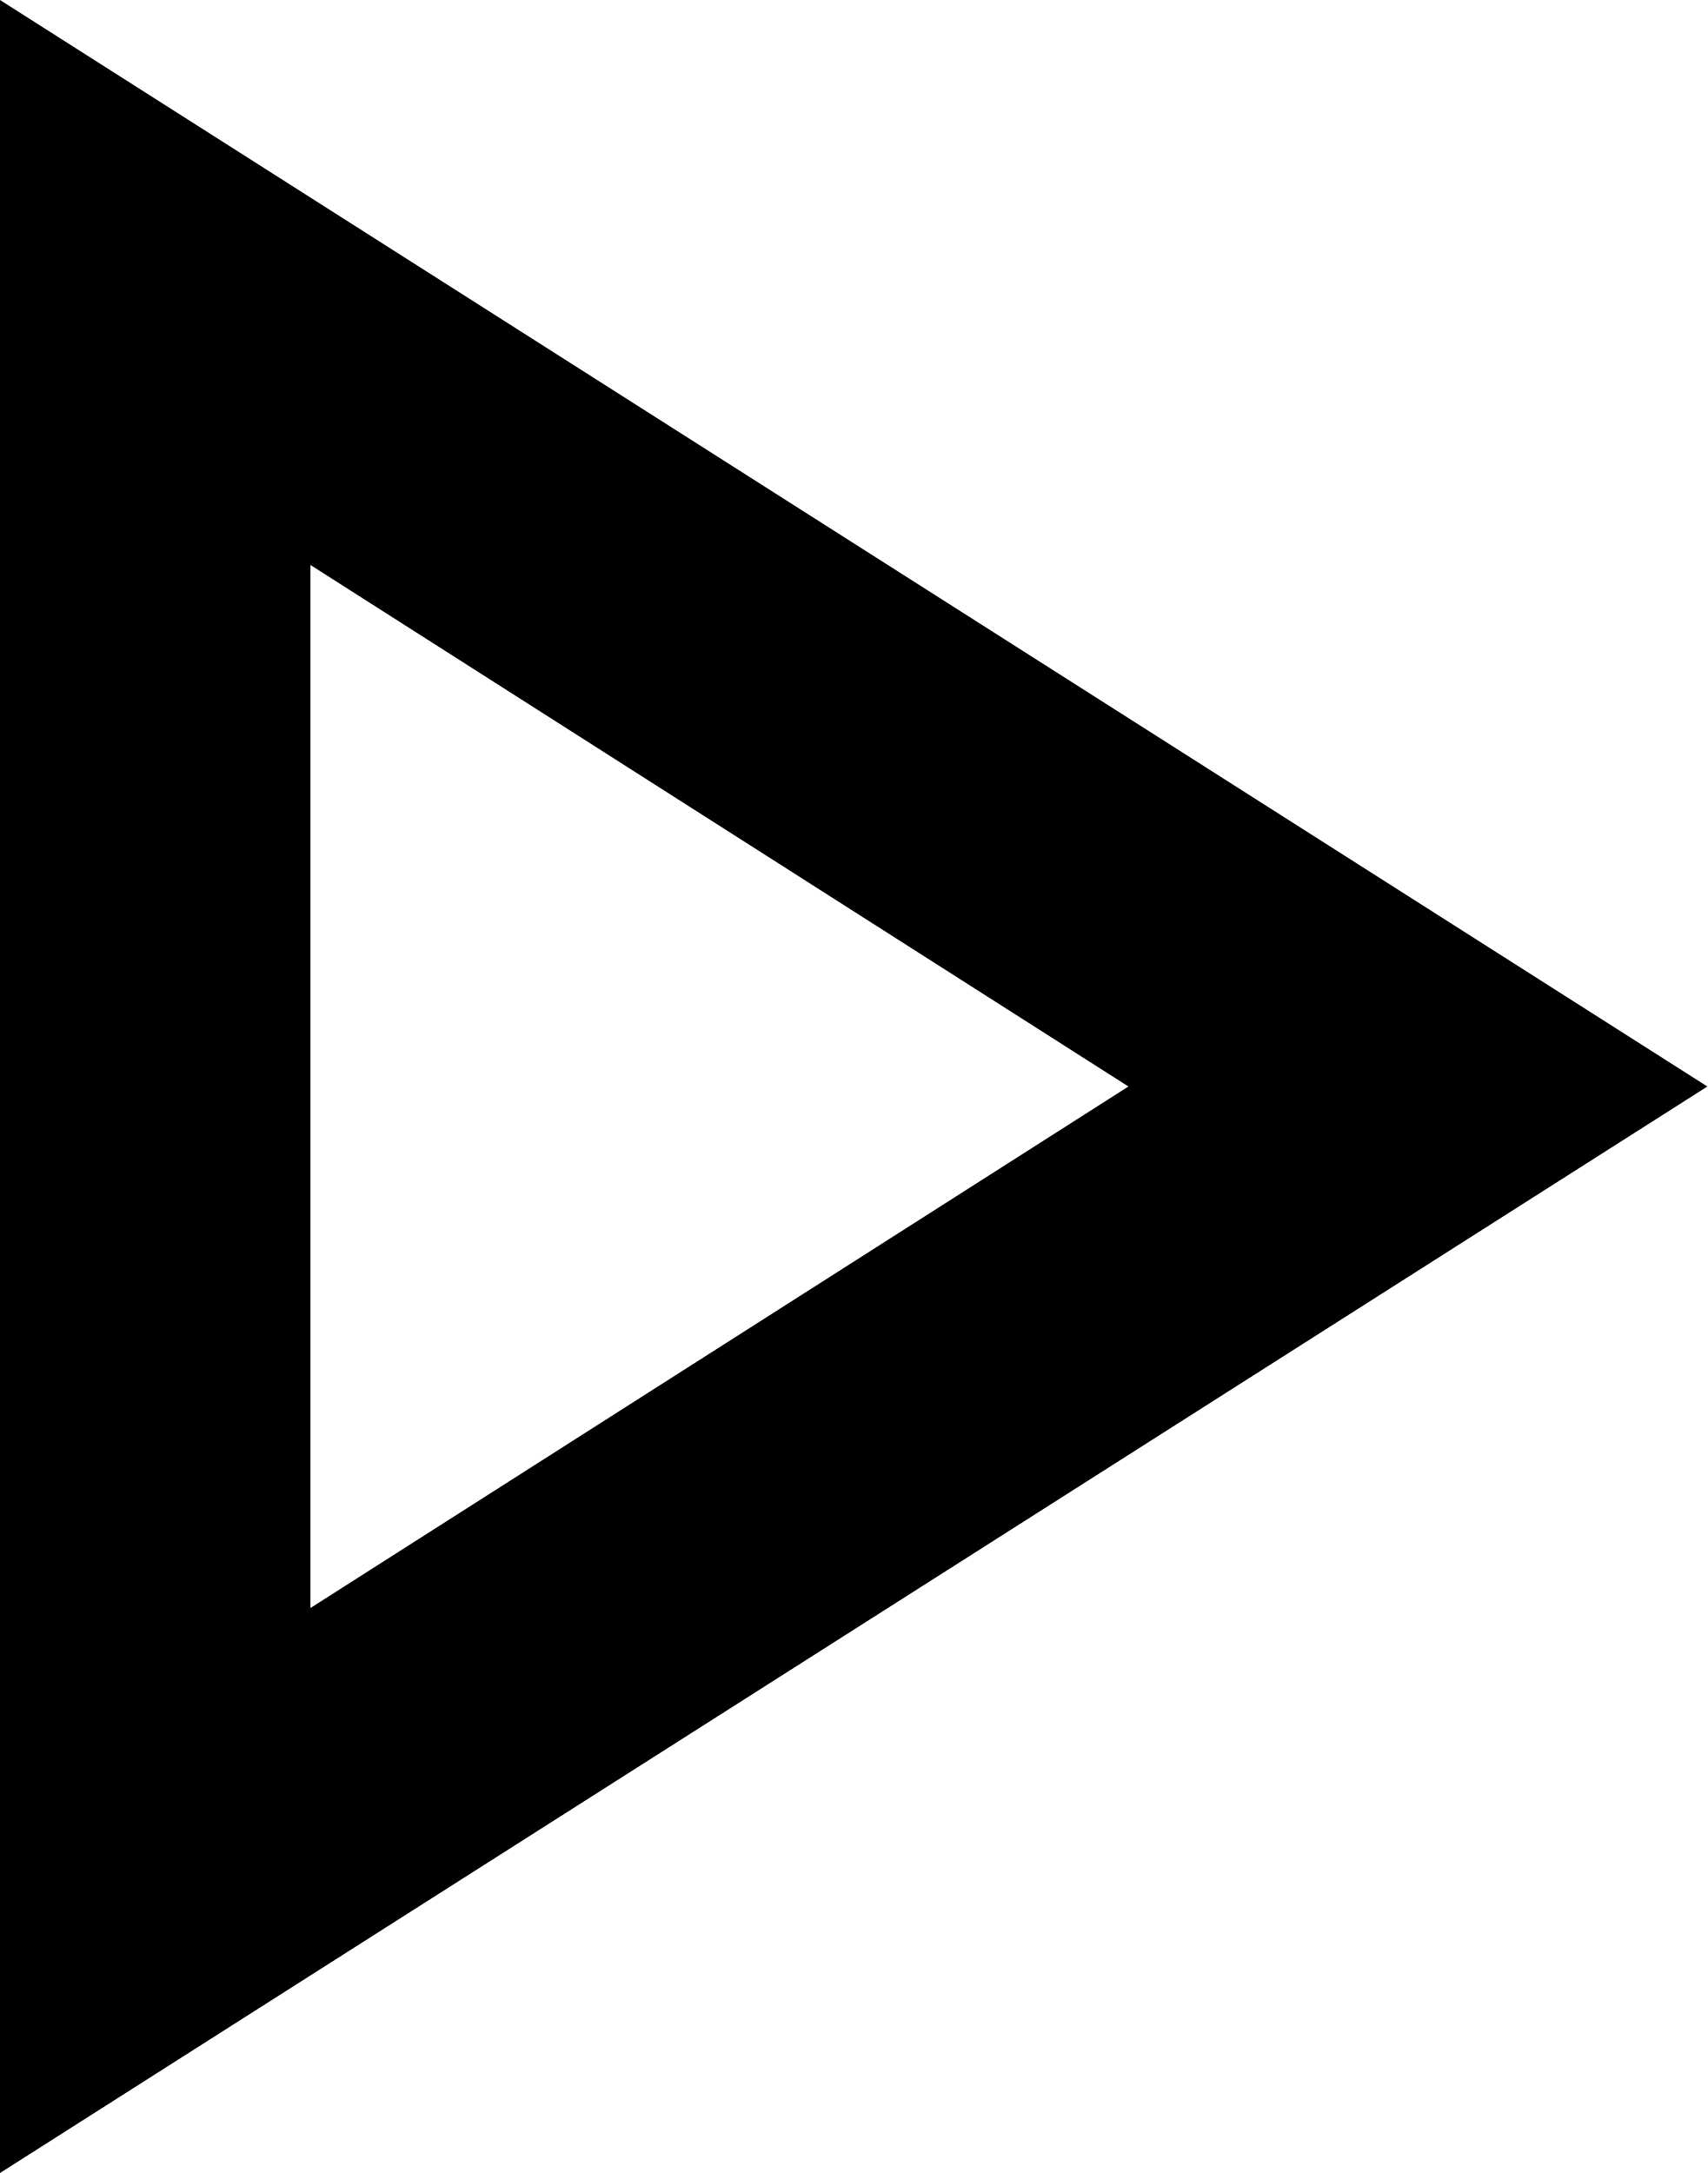
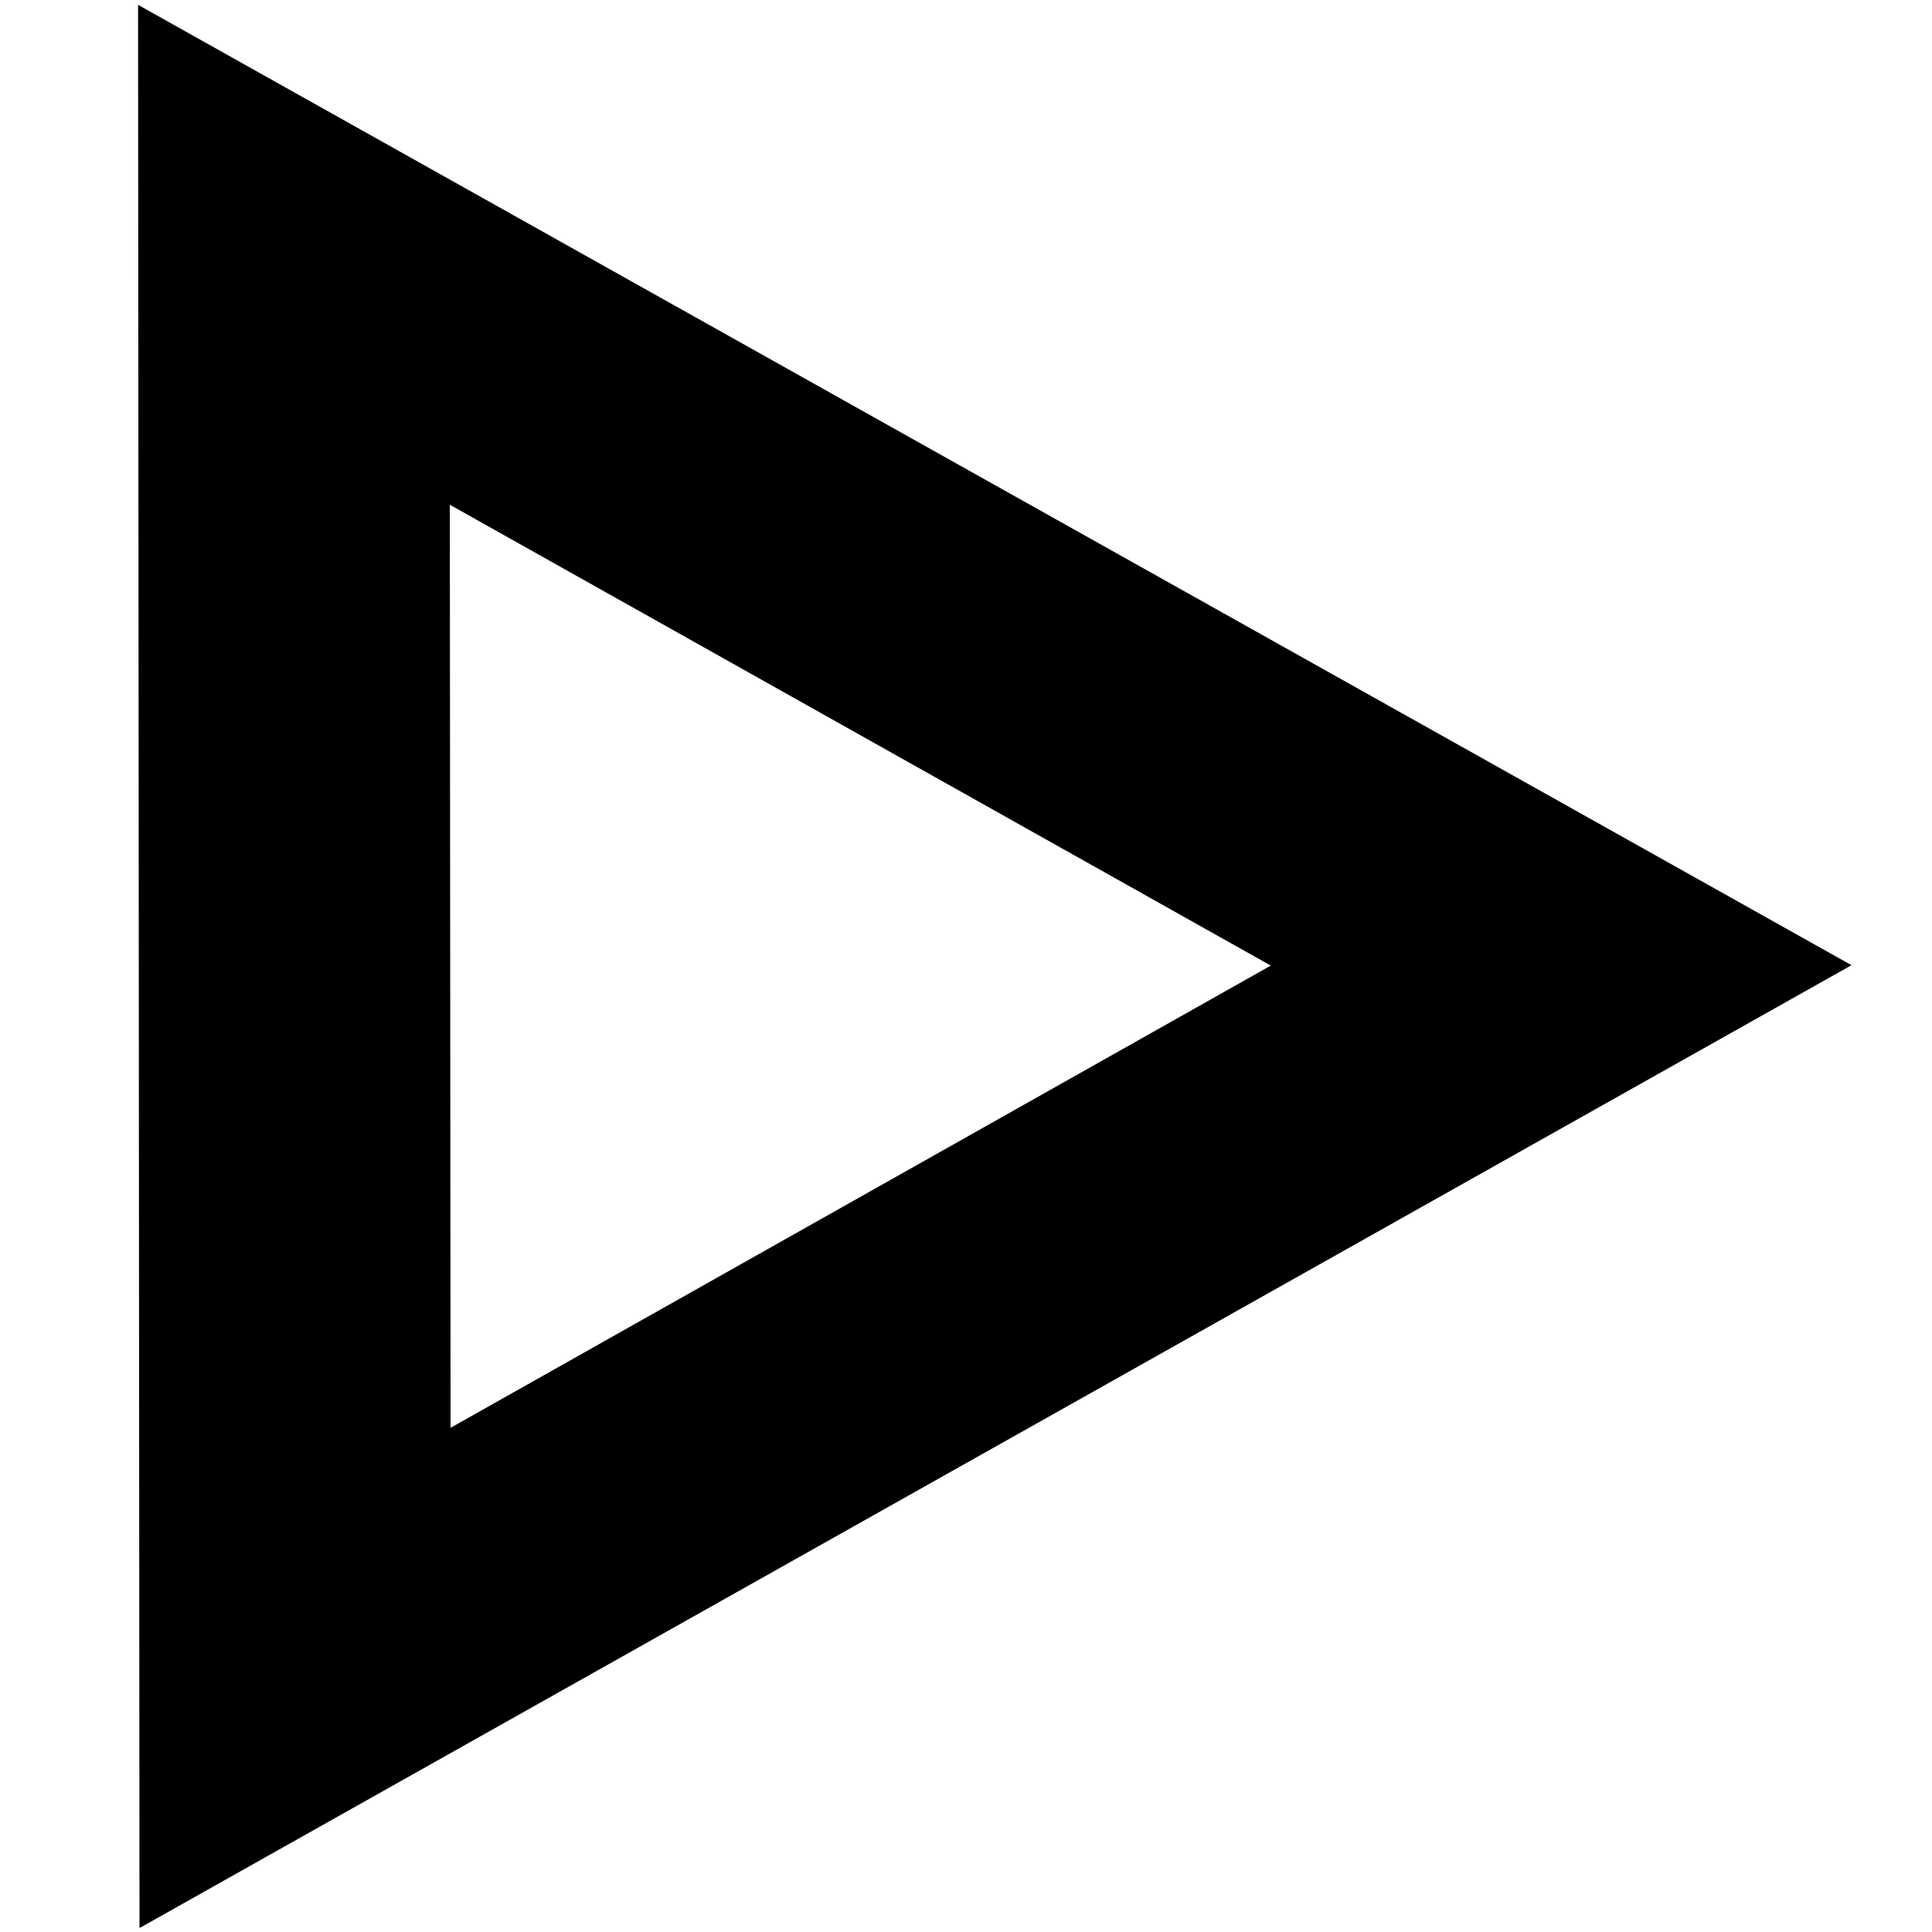
- <svg xmlns="http://www.w3.org/2000/svg" width="11px" height="14px" viewBox="0 0 11 14" version="1.1">
-   <g stroke="none" stroke-width="1" fill="none" fill-rule="evenodd">
-     <g transform="translate(-244, -955)">
-       <g transform="translate(100, 852)">
-         <g transform="translate(136, 98)">
-           <g>
-             <polygon points="0 0 24 0 24 24 0 24" />
-             <path d="M10,8.64 L15.27,12 L10,15.36 L10,8.64 Z M8,5 L8,19 L19,12 L8,5 Z" fill="currentColor" />
-           </g>
-         </g>
-       </g>
+ <svg xmlns="http://www.w3.org/2000/svg" width="24" height="24" viewBox="0 0 24 24">
+   <path fill="none" d="M-1-1h26v26H-1z" />
+   <g>
+     <g fill="none" fill-rule="evenodd" stroke="null">
+       <path d="M-13.765-8.46l46.42-.035.032 40.954-46.42.036z" />
+       <path fill="currentColor" d="M5.588 6.27l10.198 5.725-10.189 5.742-.009-11.468zM1.715.06l.018 23.891L23 11.99 1.715.06z" />
    </g>
  </g>
</svg>
